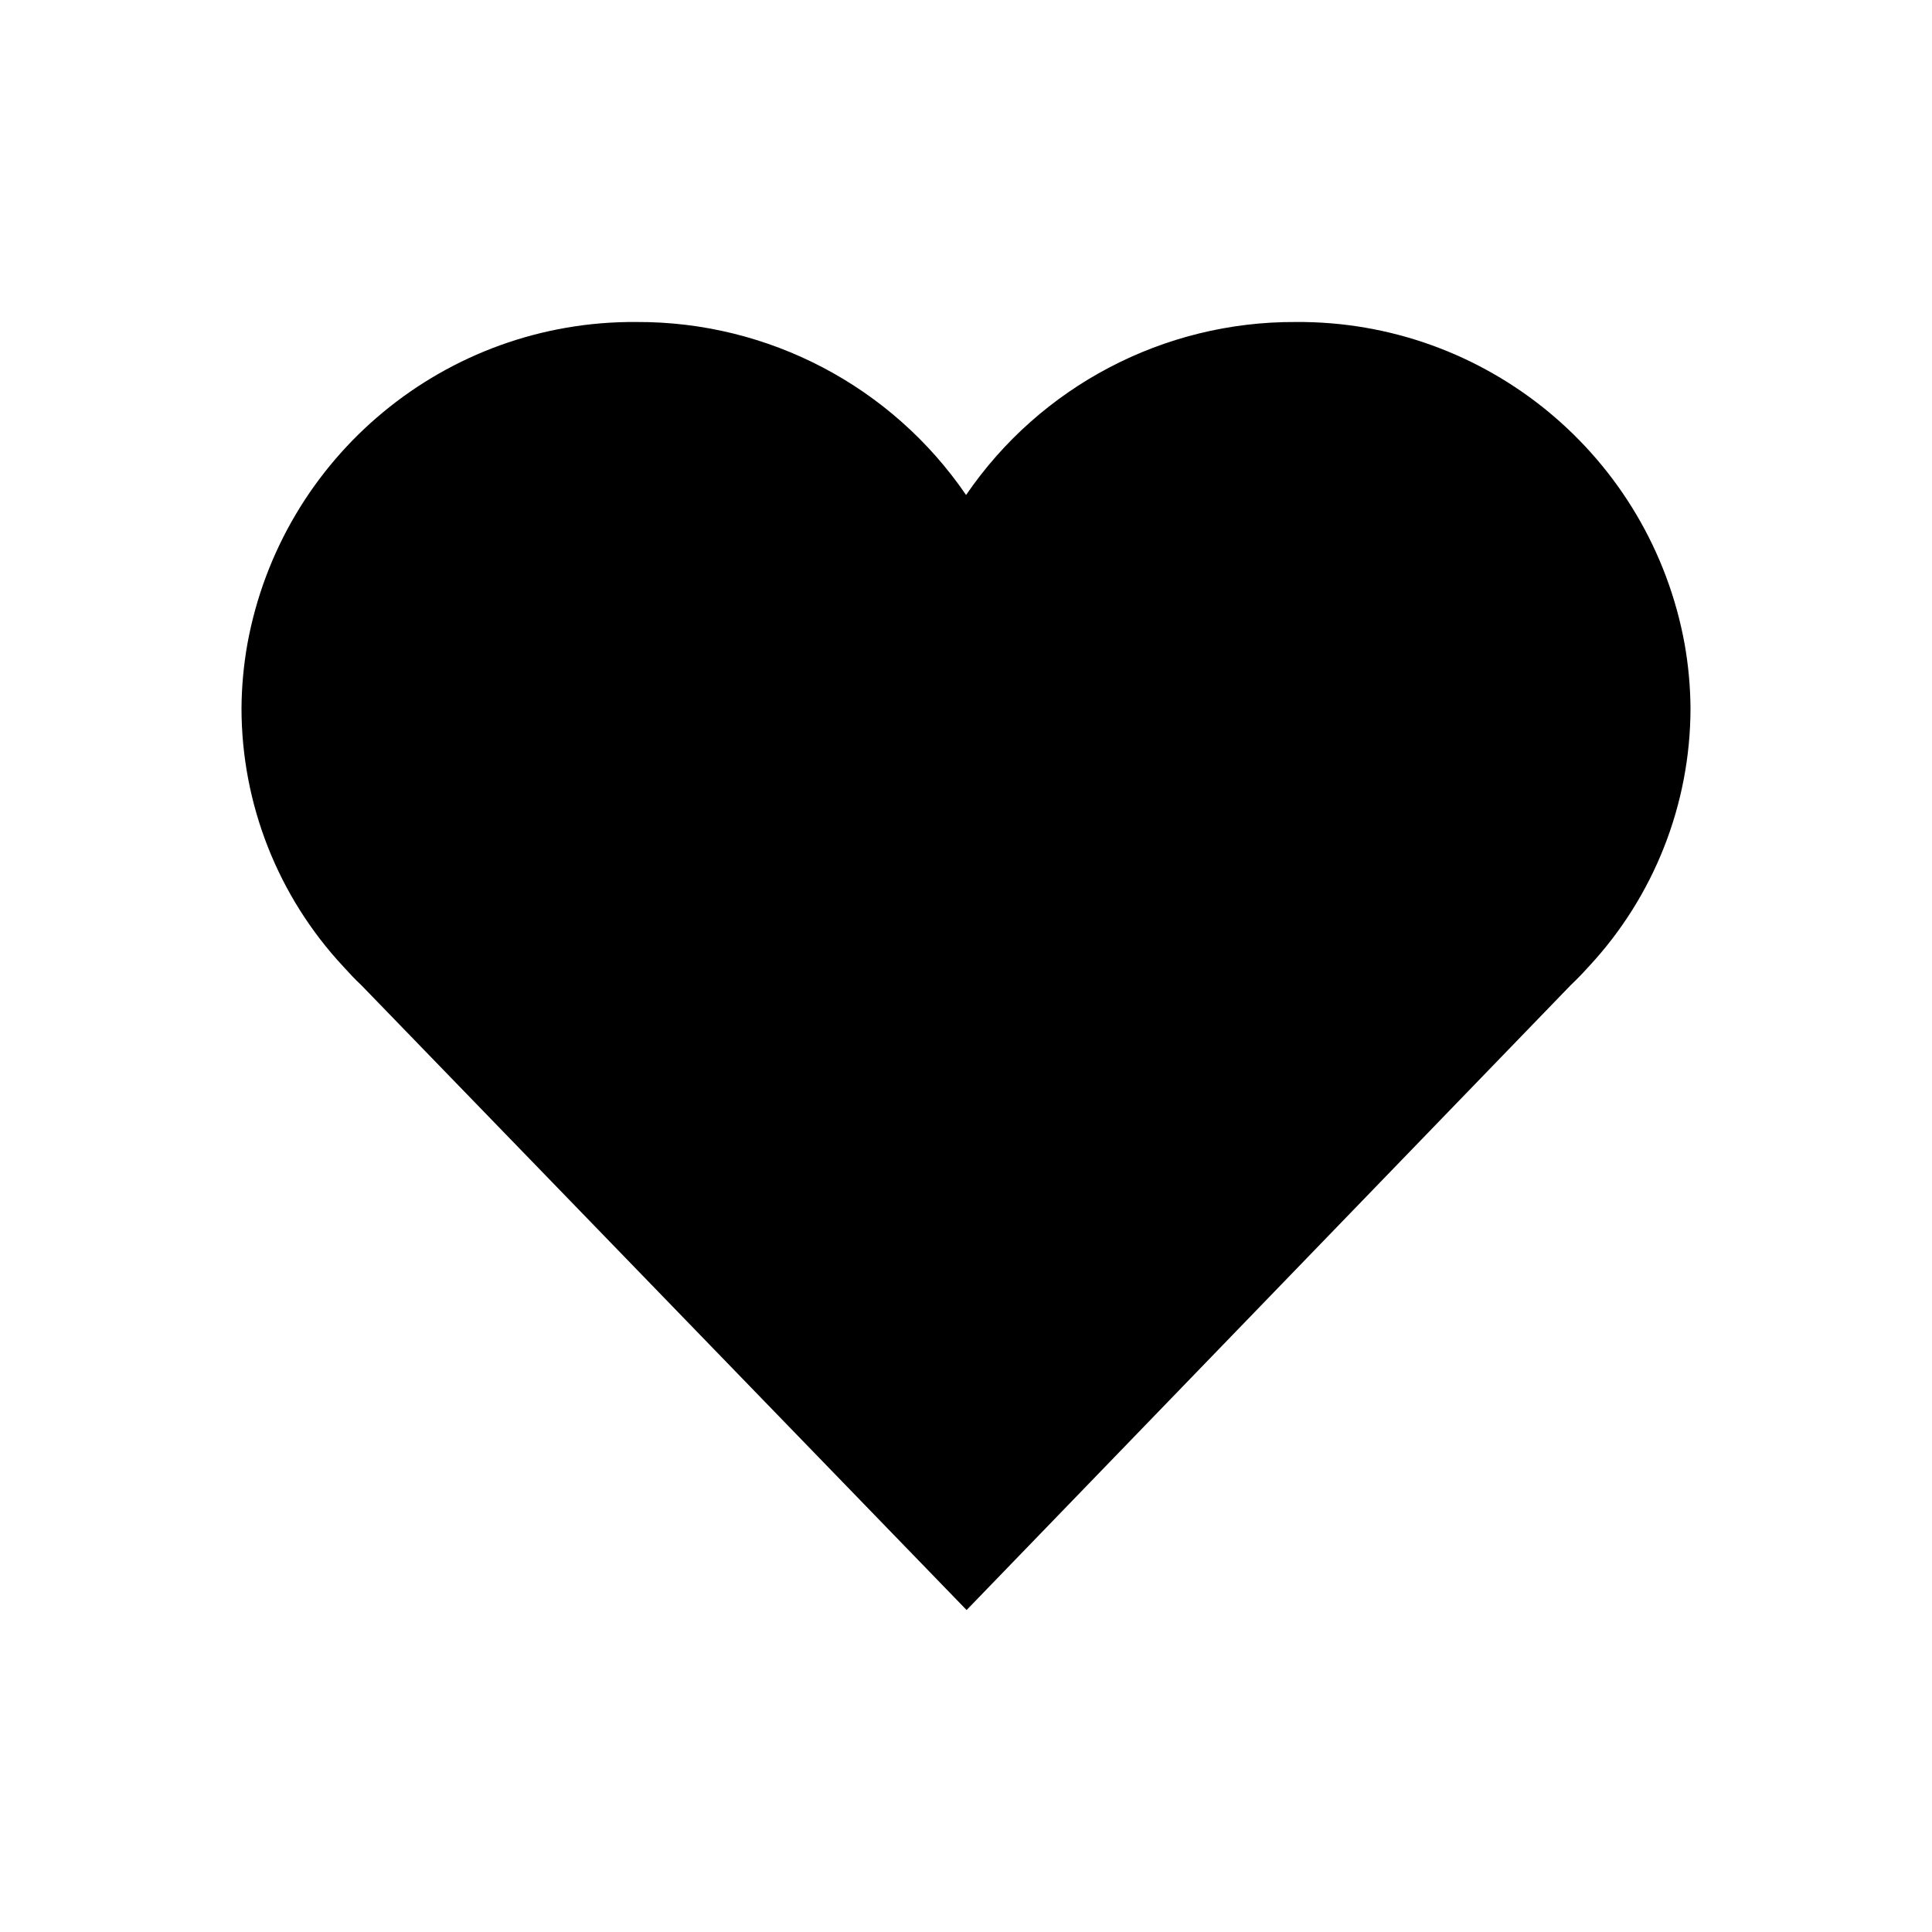
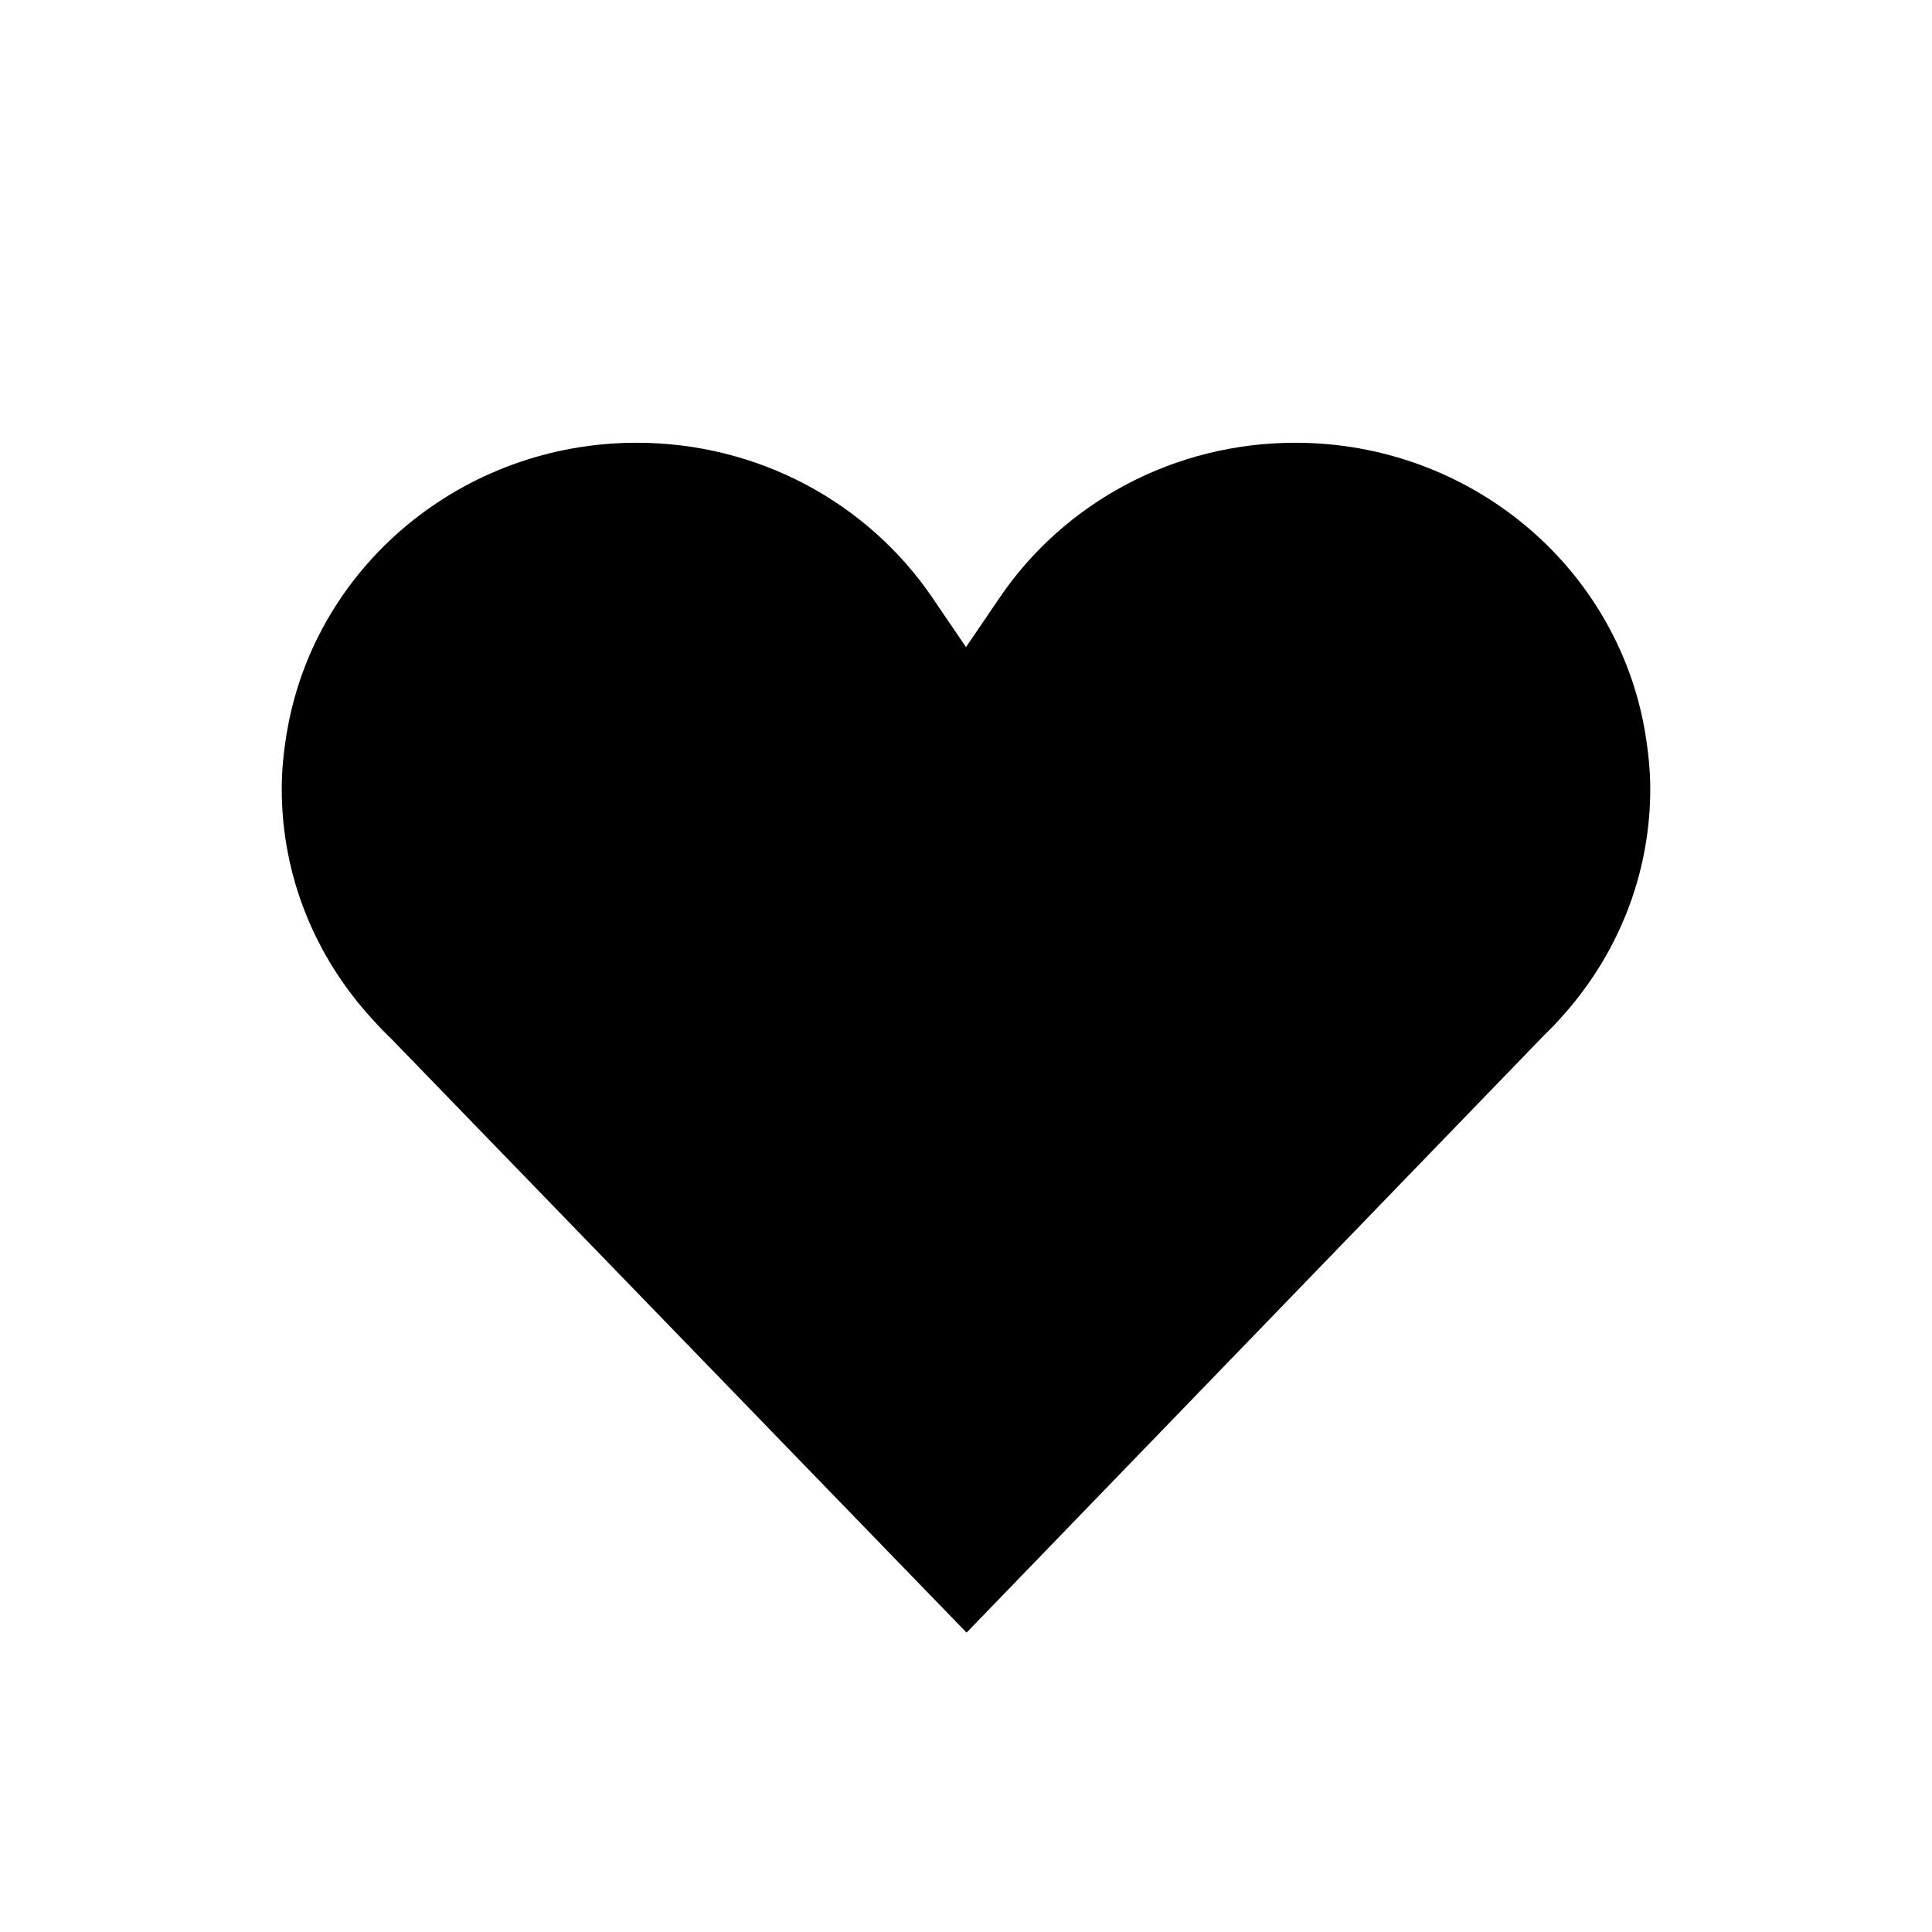
- <svg xmlns="http://www.w3.org/2000/svg" viewBox="0 0 24 24">
-   <path d="M20.927,8a4.875,4.875,0,0,0-4.835-4,4.93,4.93,0,0,0-4.091,2.149A4.932,4.932,0,0,0,7.909,4a4.875,4.875,0,0,0-4.836,4,4.76,4.76,0,0,0-.073.8,4.71,4.71,0,0,0,1.261,3.203c.074.082.15.163.231.239L12.007,20h.001l7.503-7.761c.079-.075.155-.154.228-.235A4.715,4.715,0,0,0,21,8.804V8.796A4.764,4.764,0,0,0,20.927,8Z" />
+ <svg xmlns="http://www.w3.org/2000/svg" viewBox="0 0 24 24" version="1.1">
+   <path d="M12.007,20.281 L19.167,12.875 C19.229,12.816 19.294,12.75 19.37,12.666 L19.371,12.665 C20.094,11.878 20.5,10.87 20.5,9.8 C20.5,9.576 20.477,9.343 20.434,9.085 C20.08,7.029 18.253,5.5 16.091,5.5 C14.593,5.5 13.225,6.234 12.414,7.43 L12,8.039 L11.586,7.43 C10.774,6.234 9.407,5.5 7.909,5.5 C5.747,5.5 3.919,7.029 3.566,9.084 C3.522,9.34 3.5,9.574 3.5,9.8 C3.5,10.871 3.906,11.879 4.63,12.666 C4.718,12.763 4.775,12.822 4.851,12.894 L12.007,20.281 Z" />
</svg>
